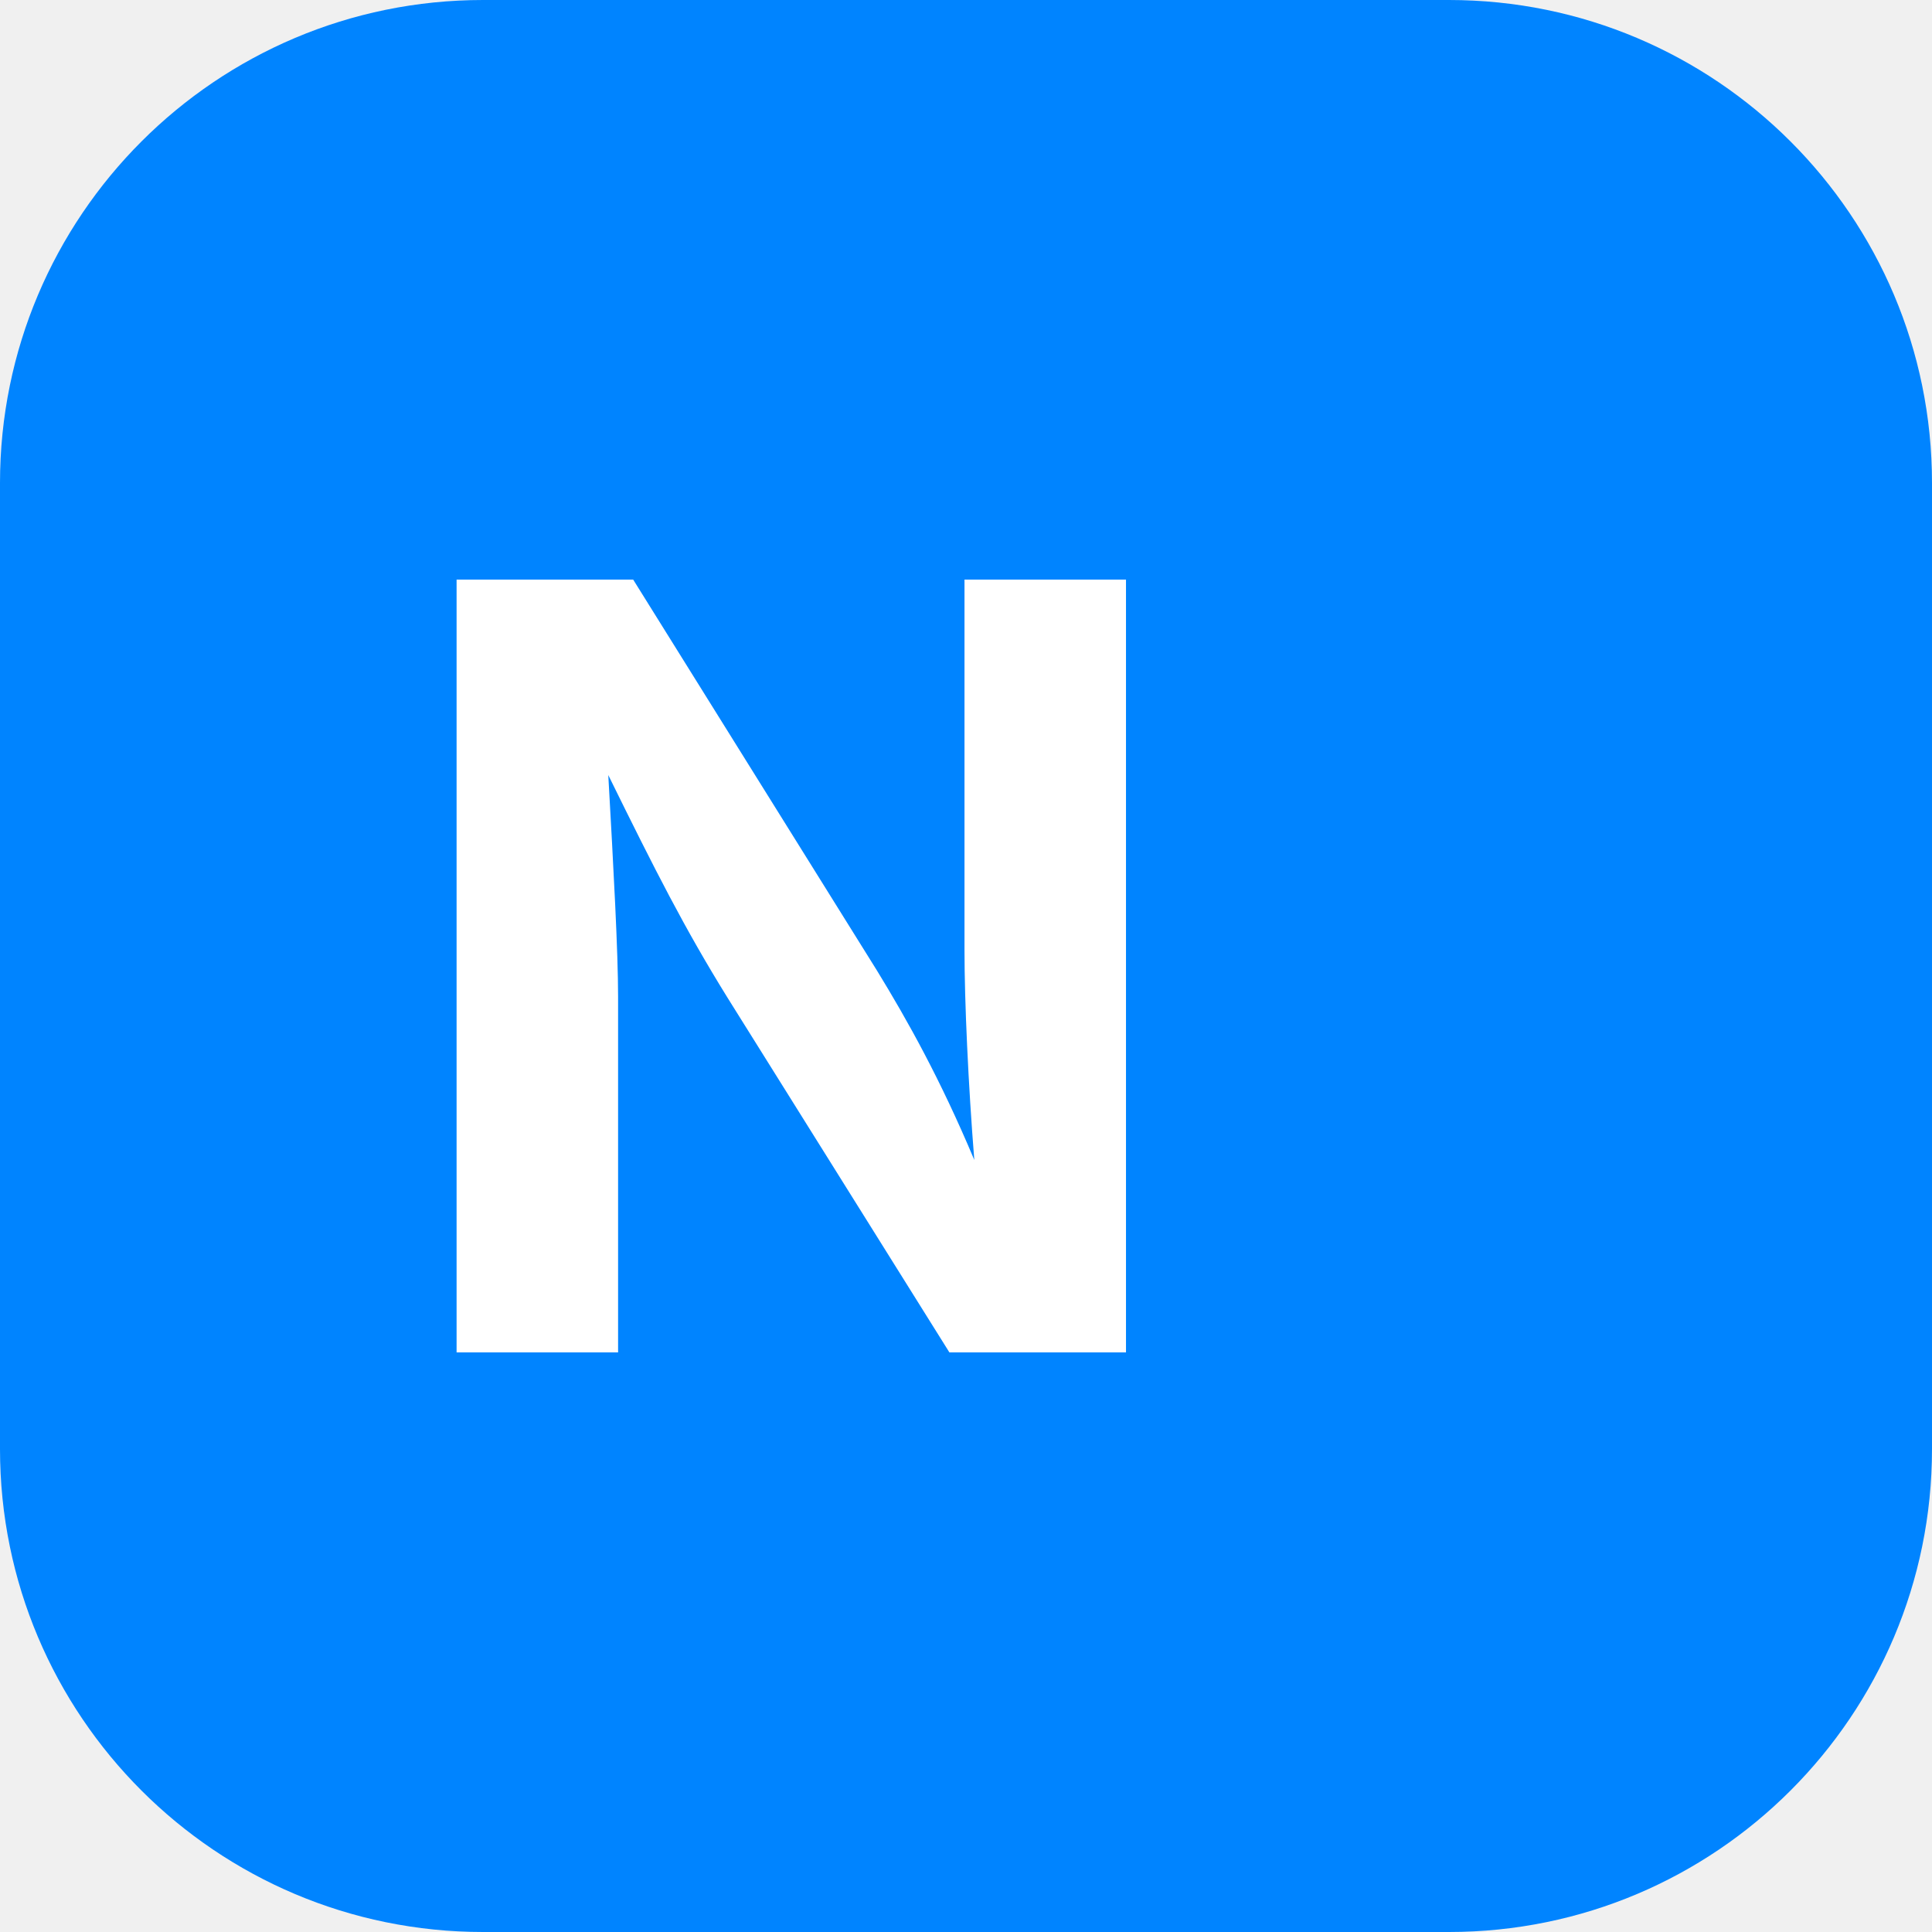
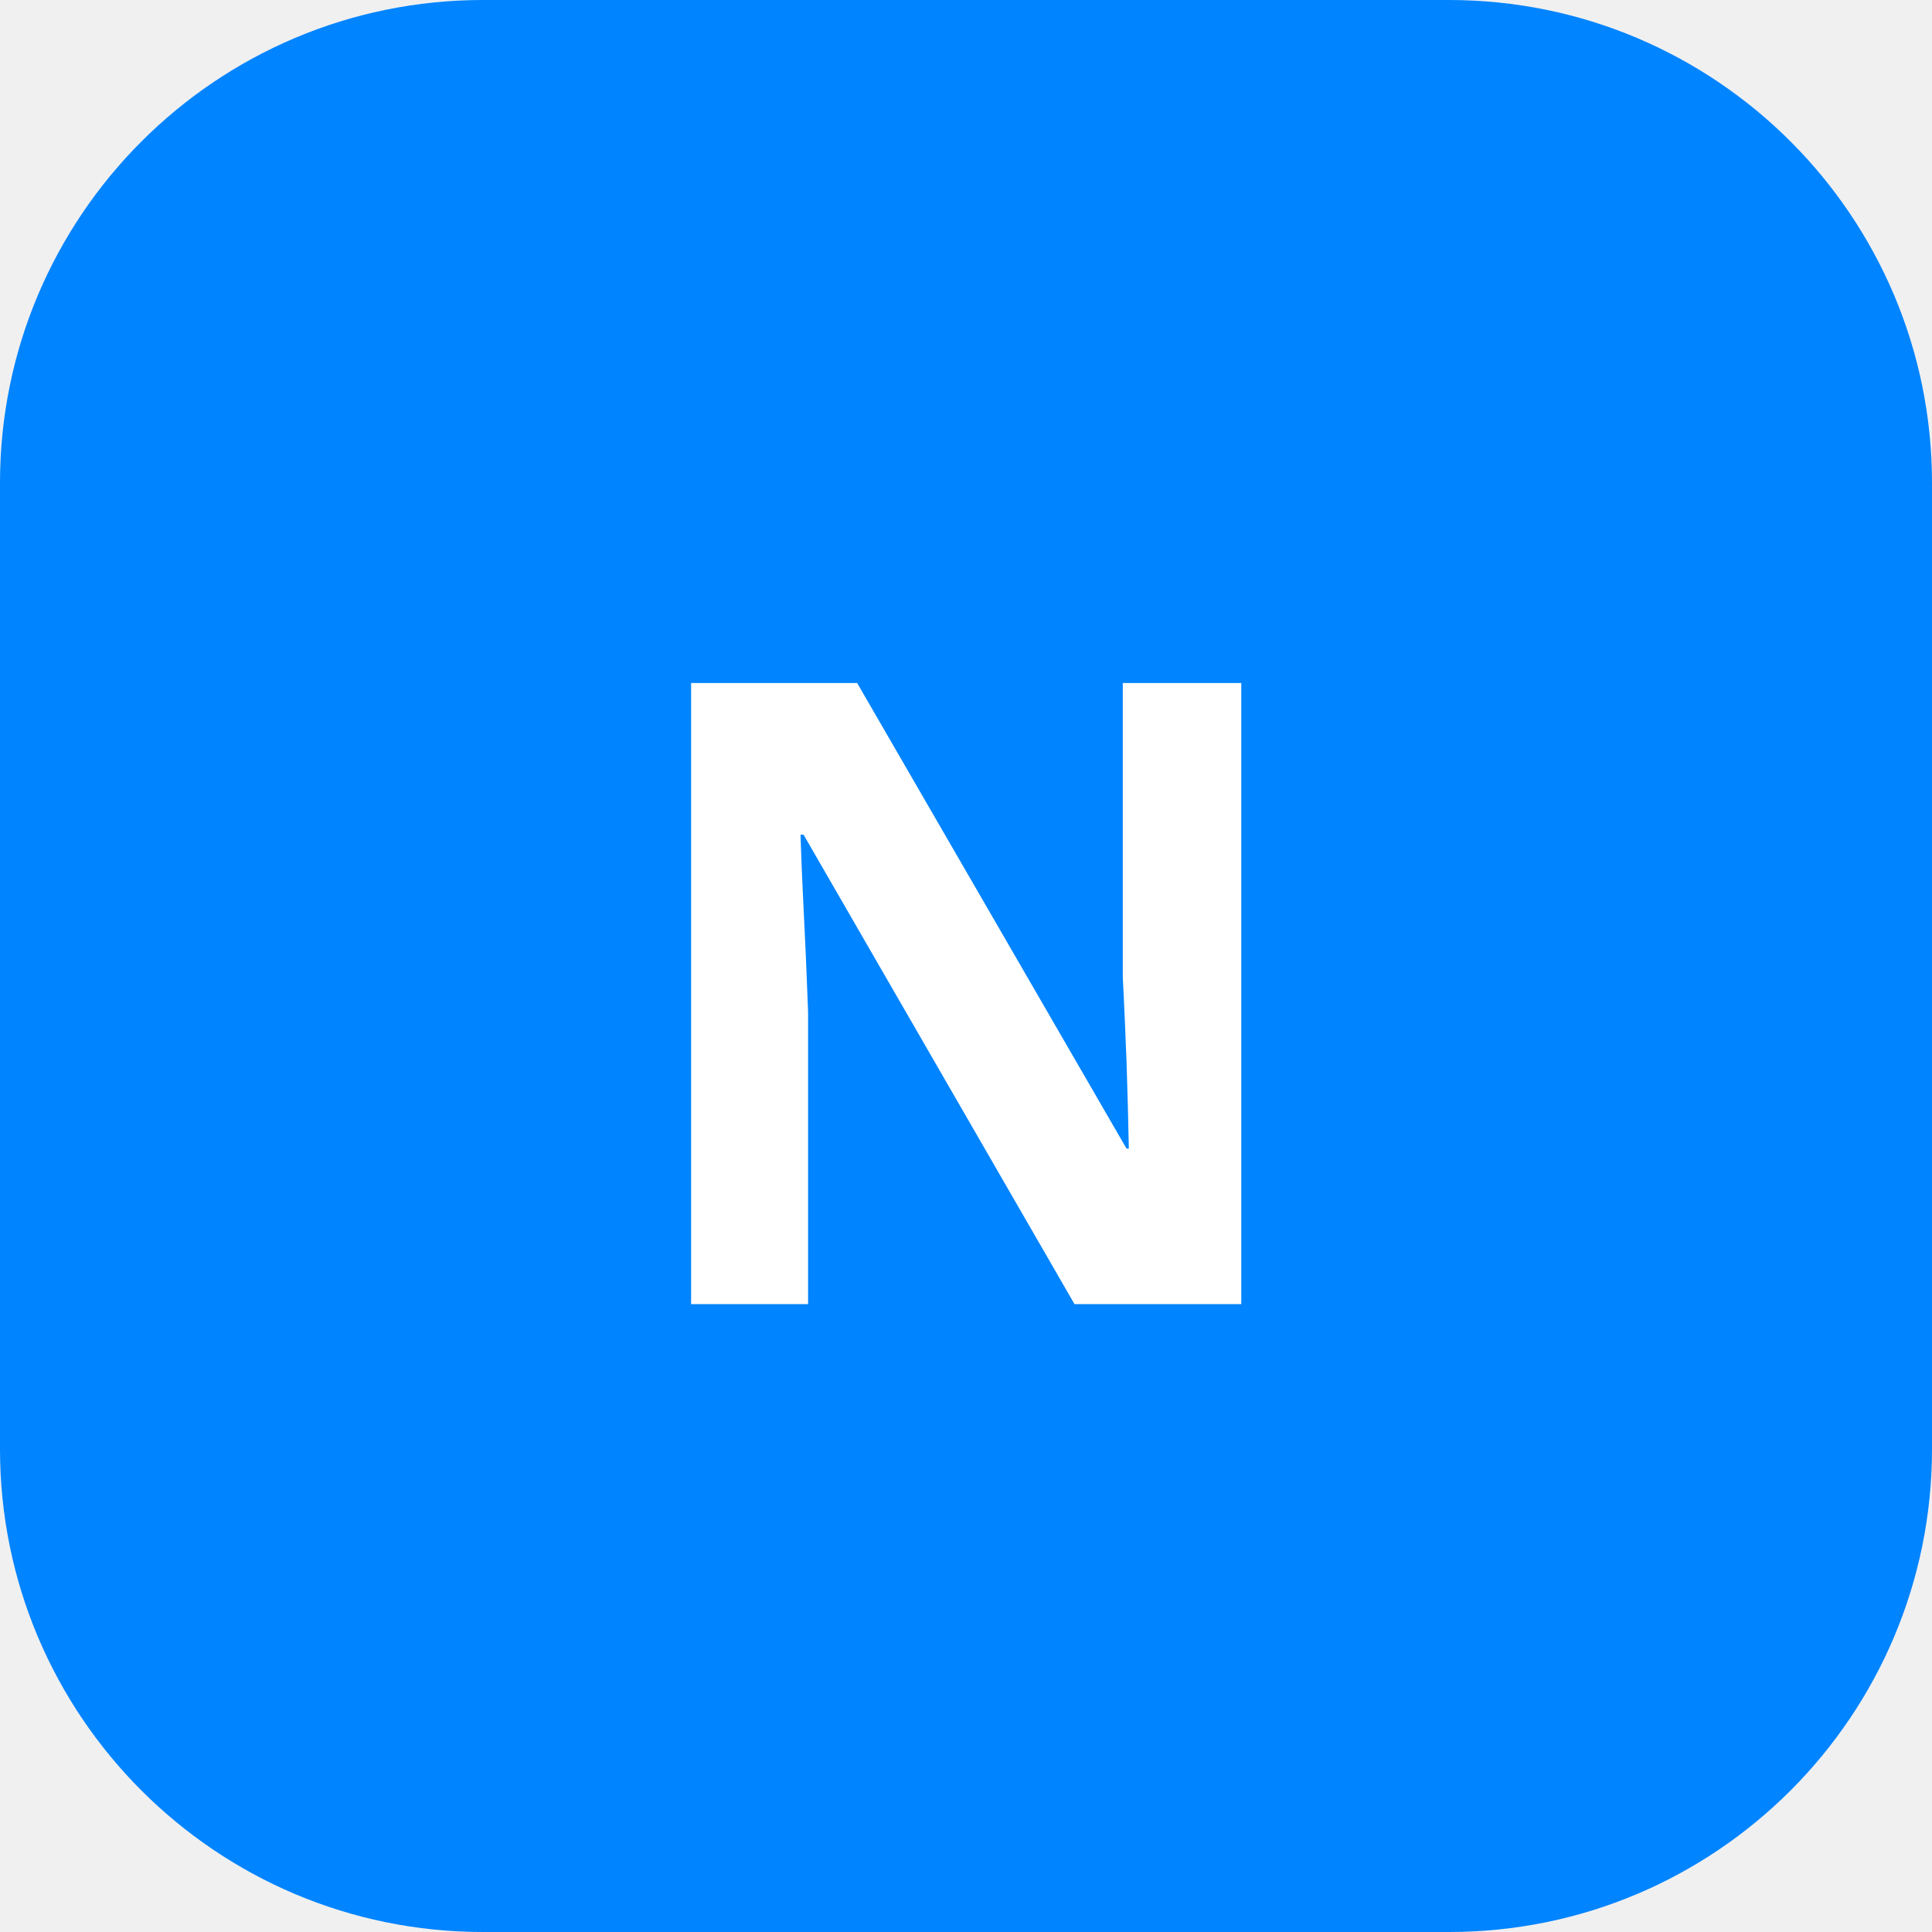
- <svg xmlns="http://www.w3.org/2000/svg" viewBox="0 0 40 40" fill="none">
+ <svg xmlns="http://www.w3.org/2000/svg" width="40" height="40" viewBox="0 0 40 40" role="img" aria-label="NELVYON">
  <rect width="40" height="40" rx="10" fill="#0084FF" />
-   <text x="8" y="28" font-family="Inter,Arial,sans-serif" font-size="22" font-weight="700" fill="#fff">N</text>
+   <text x="20" y="27" text-anchor="middle" fill="#FFFFFF" font-family="Sora, system-ui, sans-serif" font-size="18" font-weight="700">N</text>
</svg>
